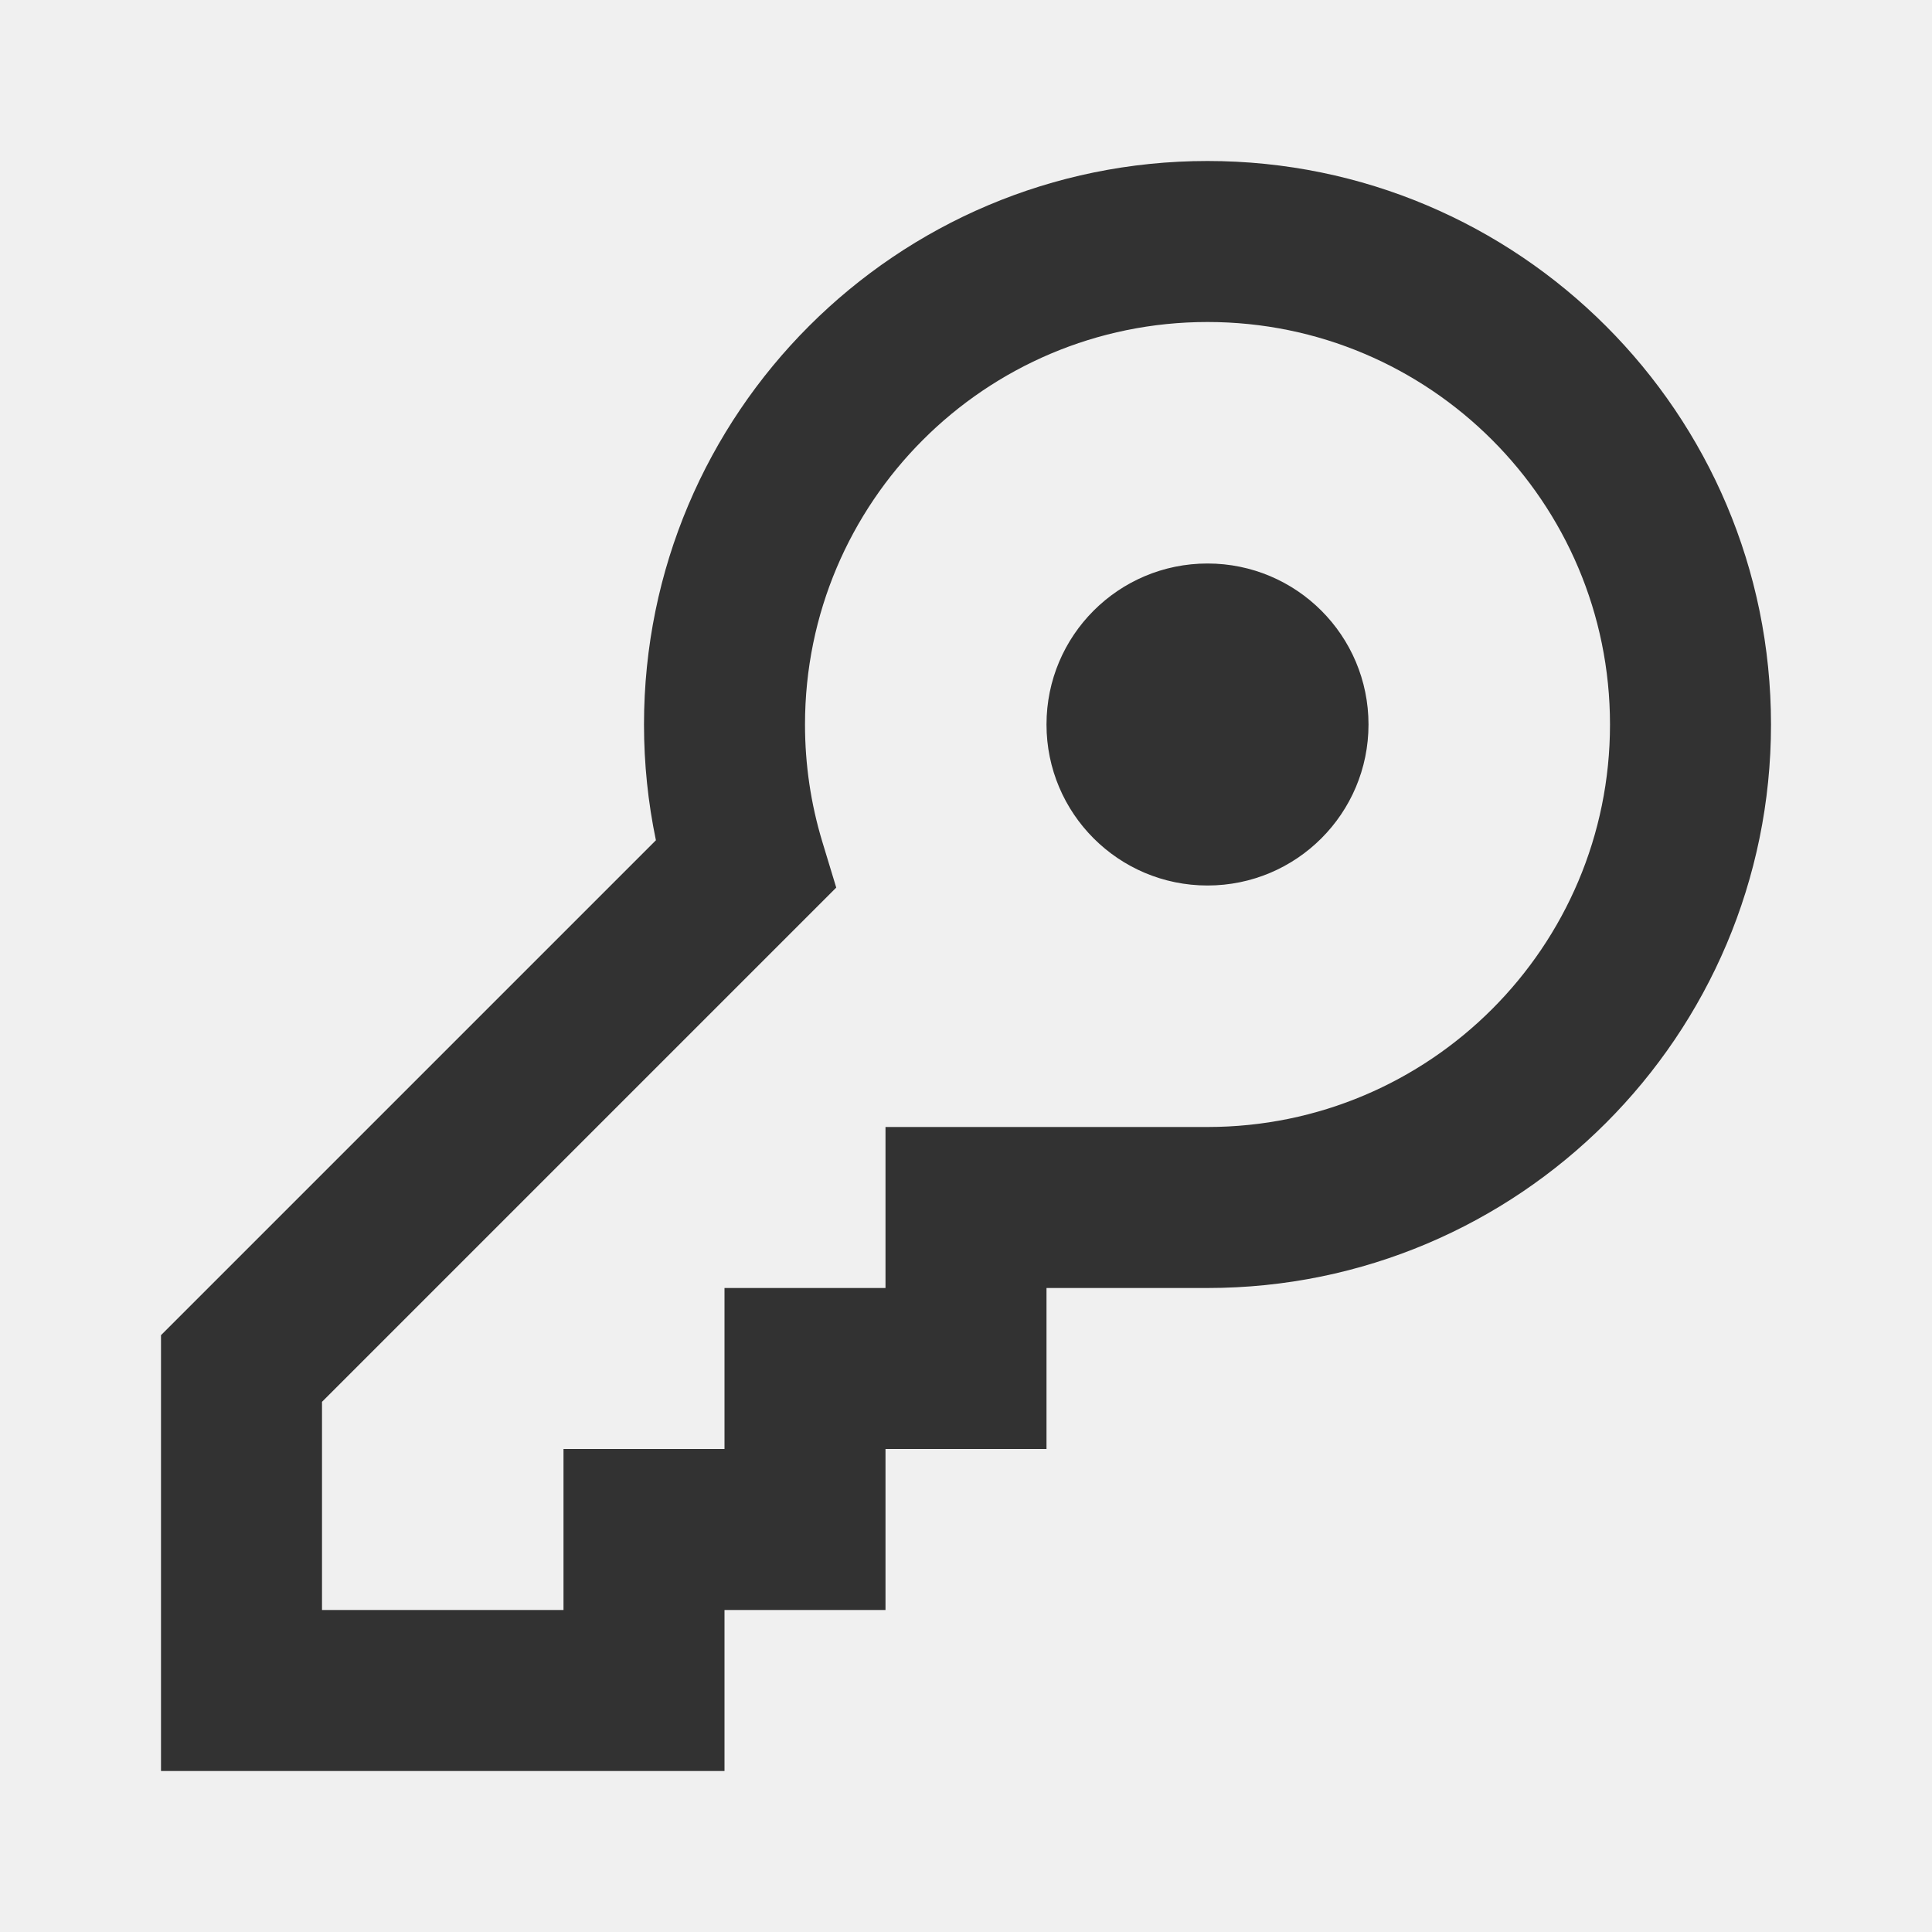
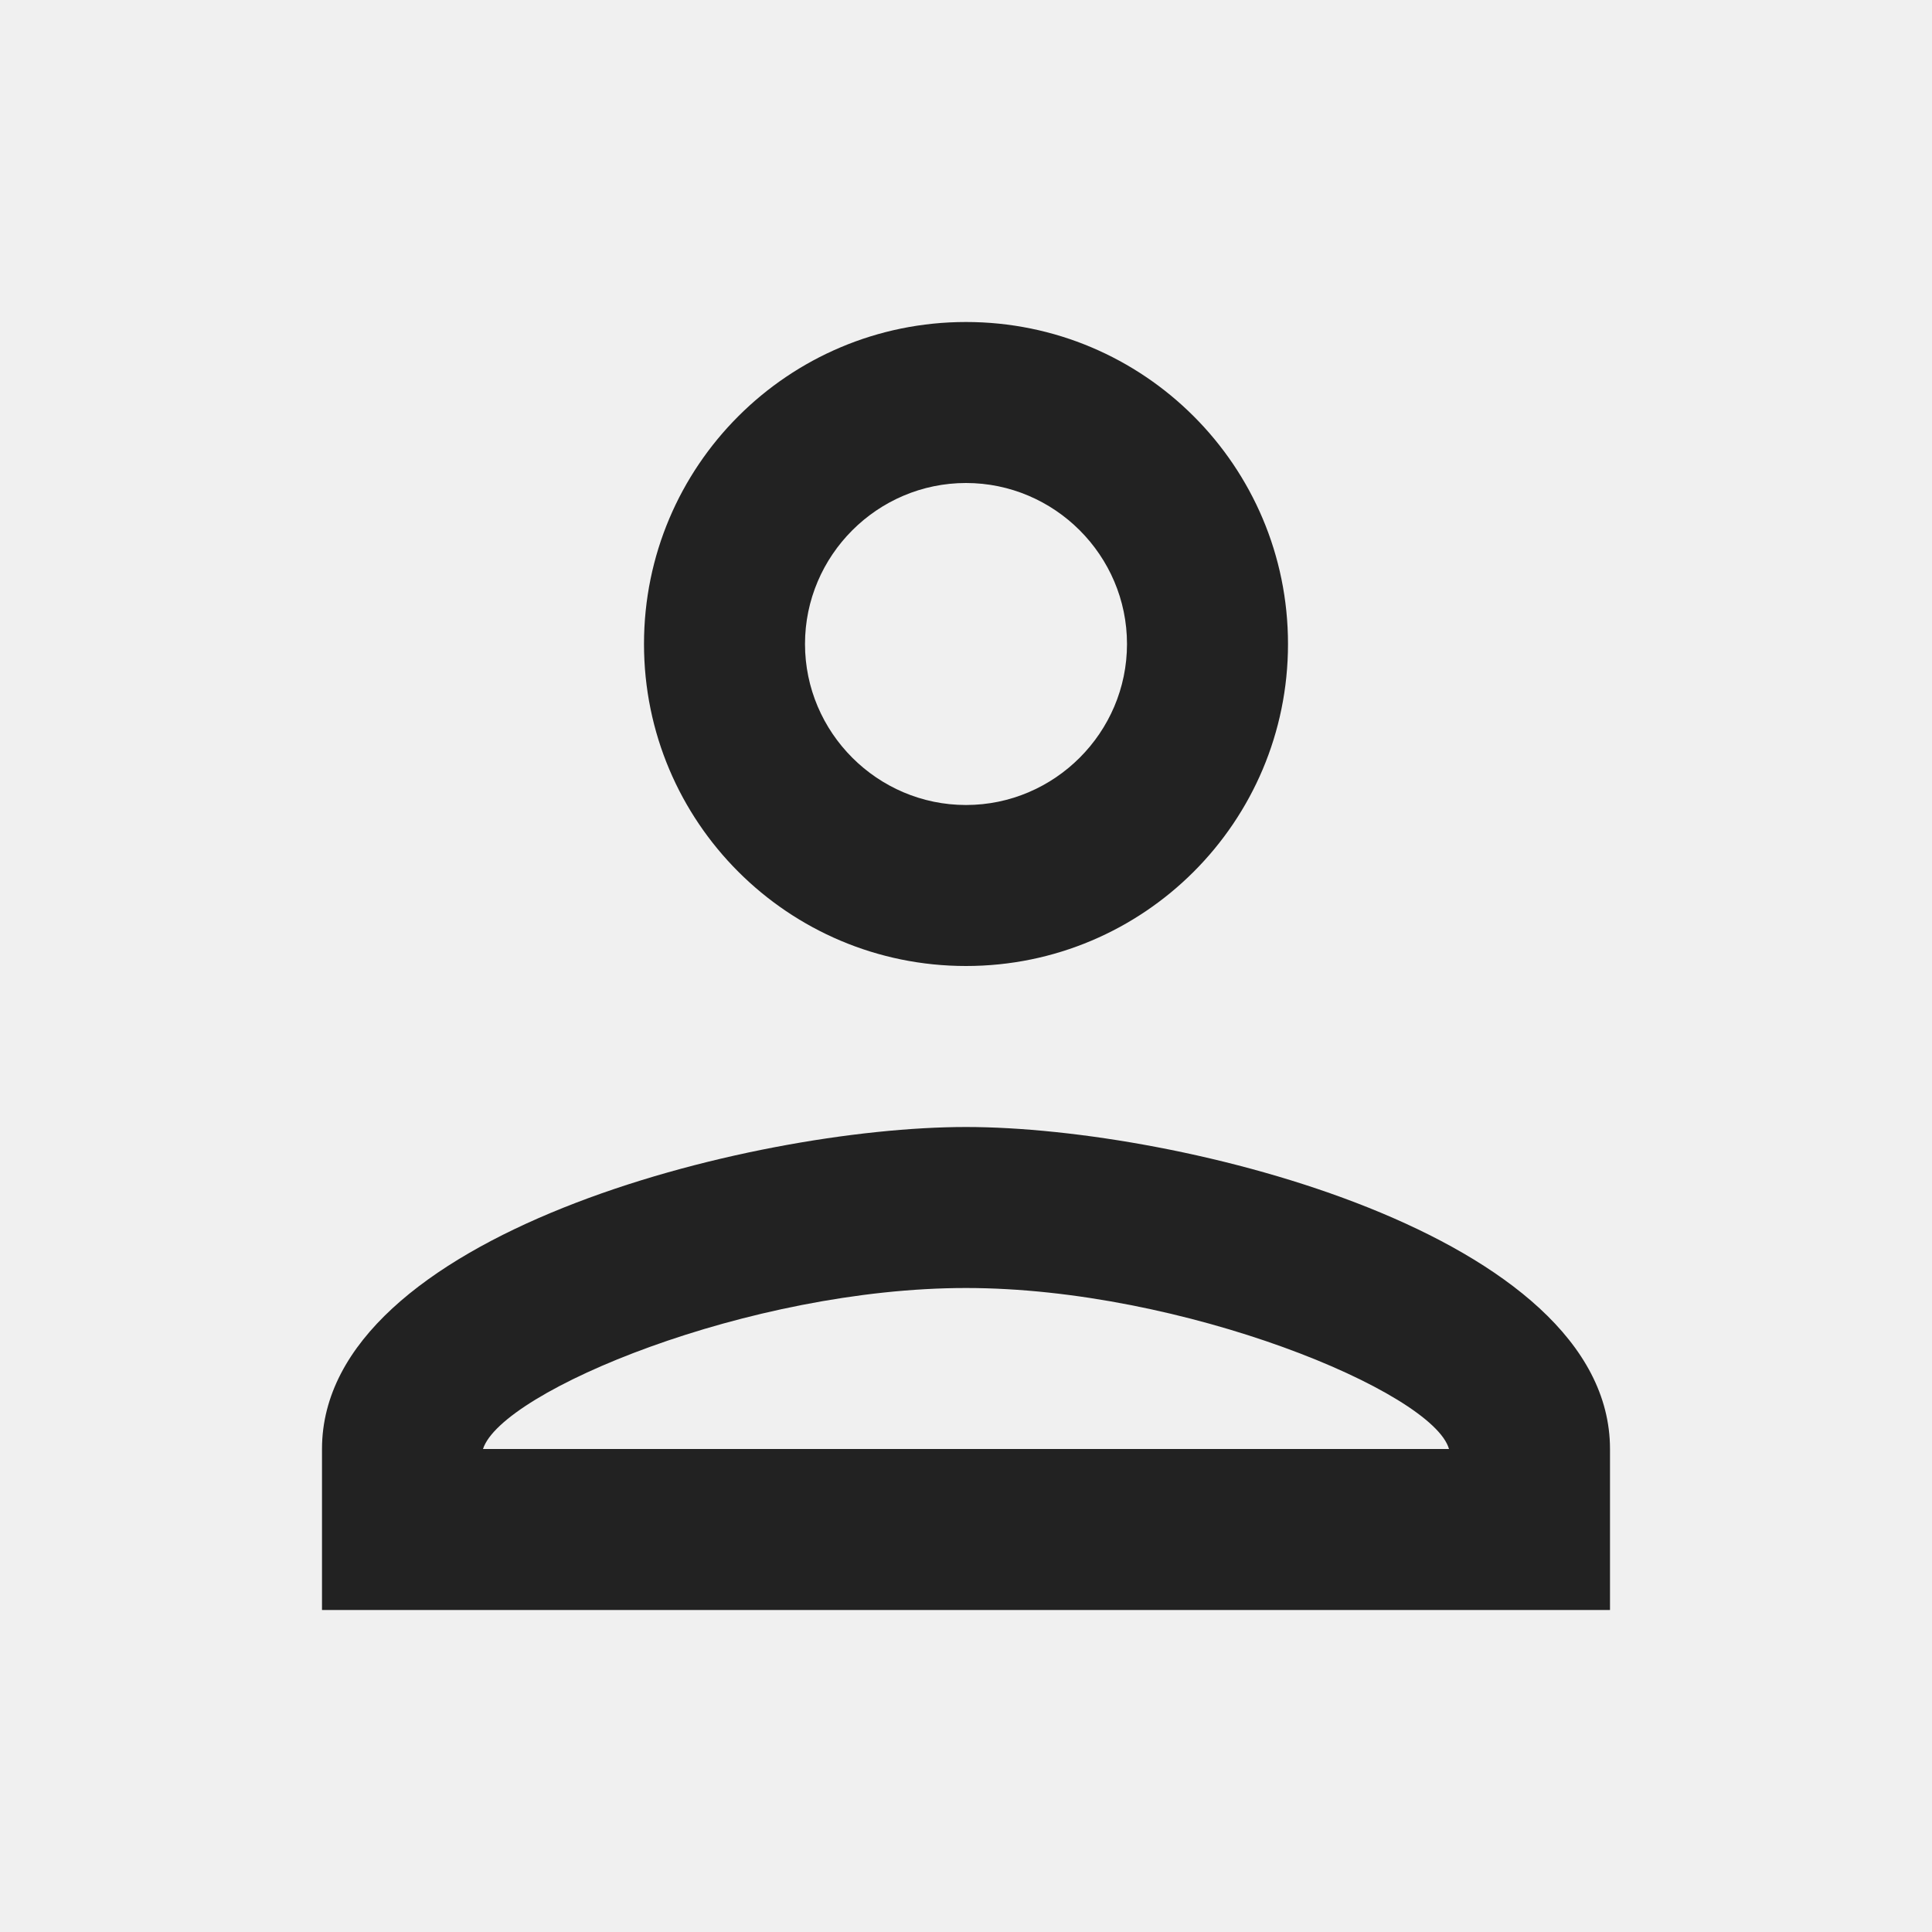
- <svg xmlns="http://www.w3.org/2000/svg" width="24" height="24" viewBox="0 0 24 24" fill="none">
-   <path fill-rule="evenodd" clip-rule="evenodd" d="M8 9C8 5.134 11.134 2 15 2C18.866 2 22 5.134 22 9C22 12.866 18.866 16 15 16H13V18H11V20H9V22H2V16.586L8.148 10.438C8.05 9.968 8 9.487 8 9ZM11 16V14H15C17.761 14 20 11.761 20 9C20 6.239 17.761 4 15 4C12.239 4 10 6.239 10 9C10 9.499 10.073 9.986 10.214 10.453L10.388 11.026L4 17.414V20H7V18H9V16H11ZM13 9C13 10.105 13.895 11 15 11C16.105 11 17 10.105 17 9C17 7.895 16.105 7 15 7C13.895 7 13 7.895 13 9Z" fill="#323232" />
+ <svg xmlns="http://www.w3.org/2000/svg" width="24" height="24" fill="none" viewBox="0 0 24 24">
+   <g clip-path="url(#a)">
+     <path fill="#222" d="M12 6c1.1 0 2 .9 2 2s-.9 2-2 2-2-.9-2-2 .9-2 2-2Zm0 10c2.7 0 5.8 1.29 6 2H6c.23-.72 3.31-2 6-2Zm0-12C9.79 4 8 5.79 8 8s1.79 4 4 4 4-1.79 4-4-1.79-4-4-4Zm0 10c-2.67 0-8 1.34-8 4v2h16v-2c0-2.66-5.33-4-8-4Z" />
+   </g>
+   <defs>
+     <clipPath id="a">
+       <path fill="#fff" d="M0 0h24v24H0z" />
+     </clipPath>
+   </defs>
</svg>
